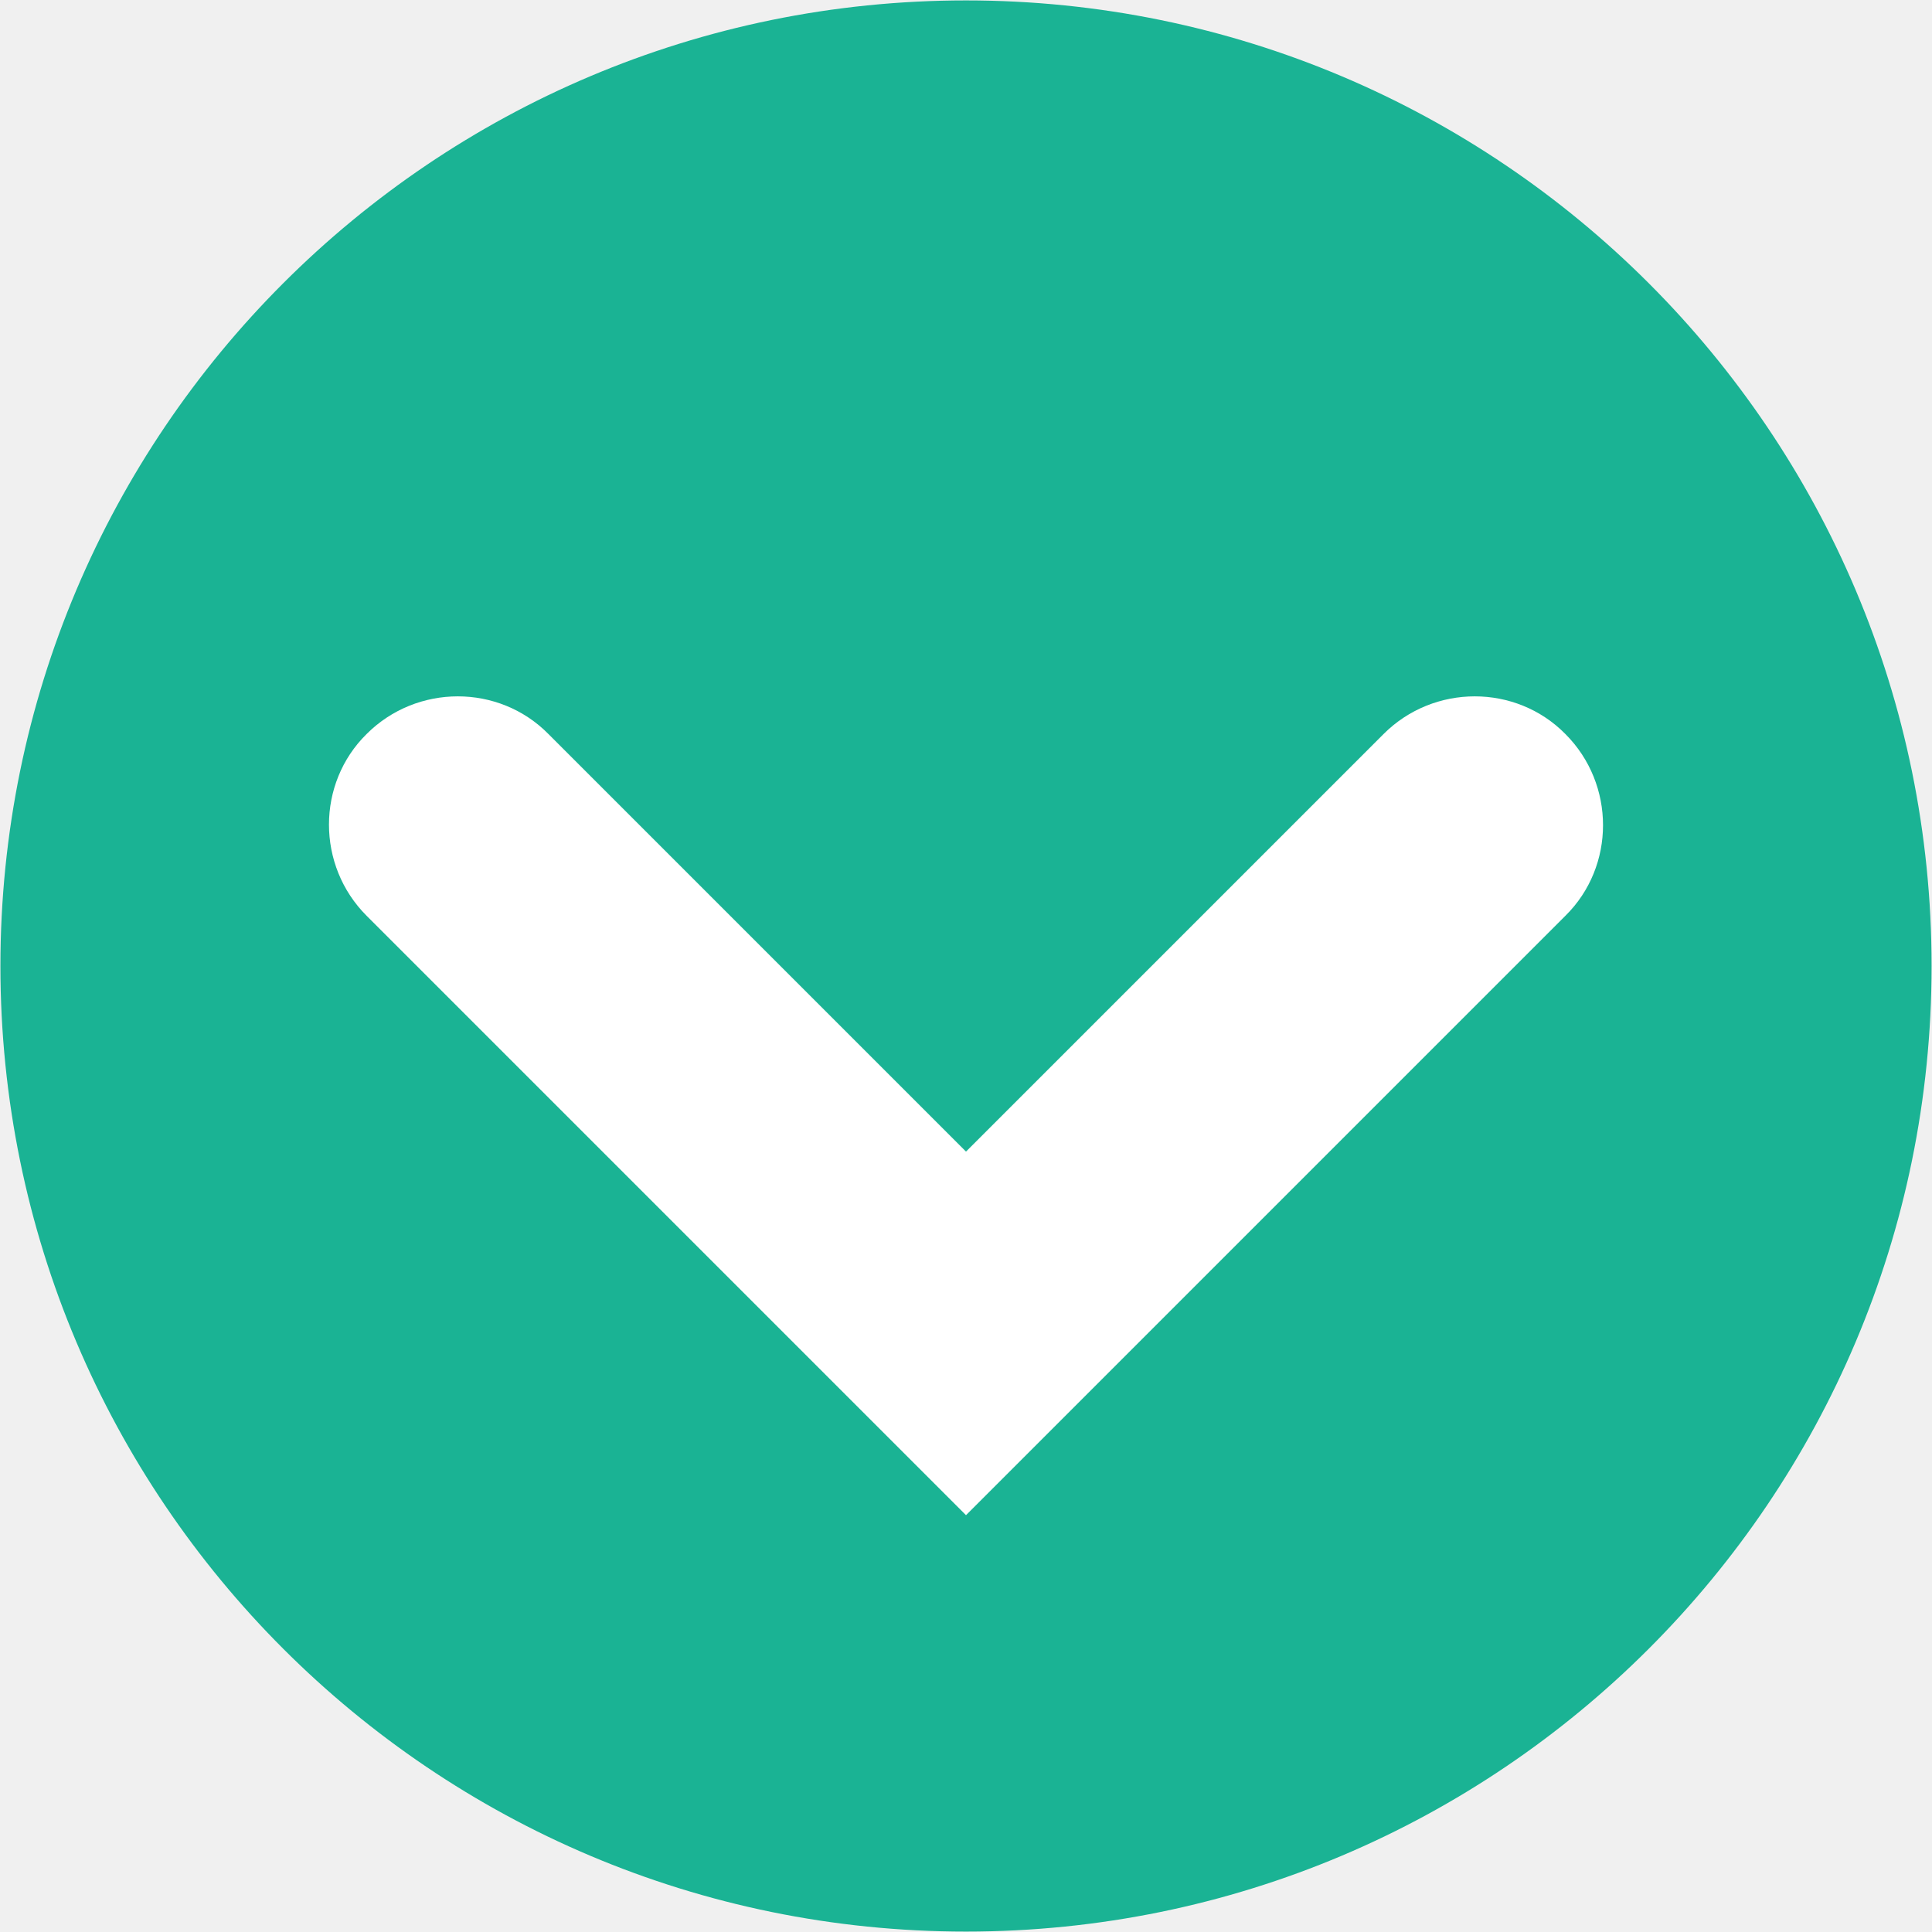
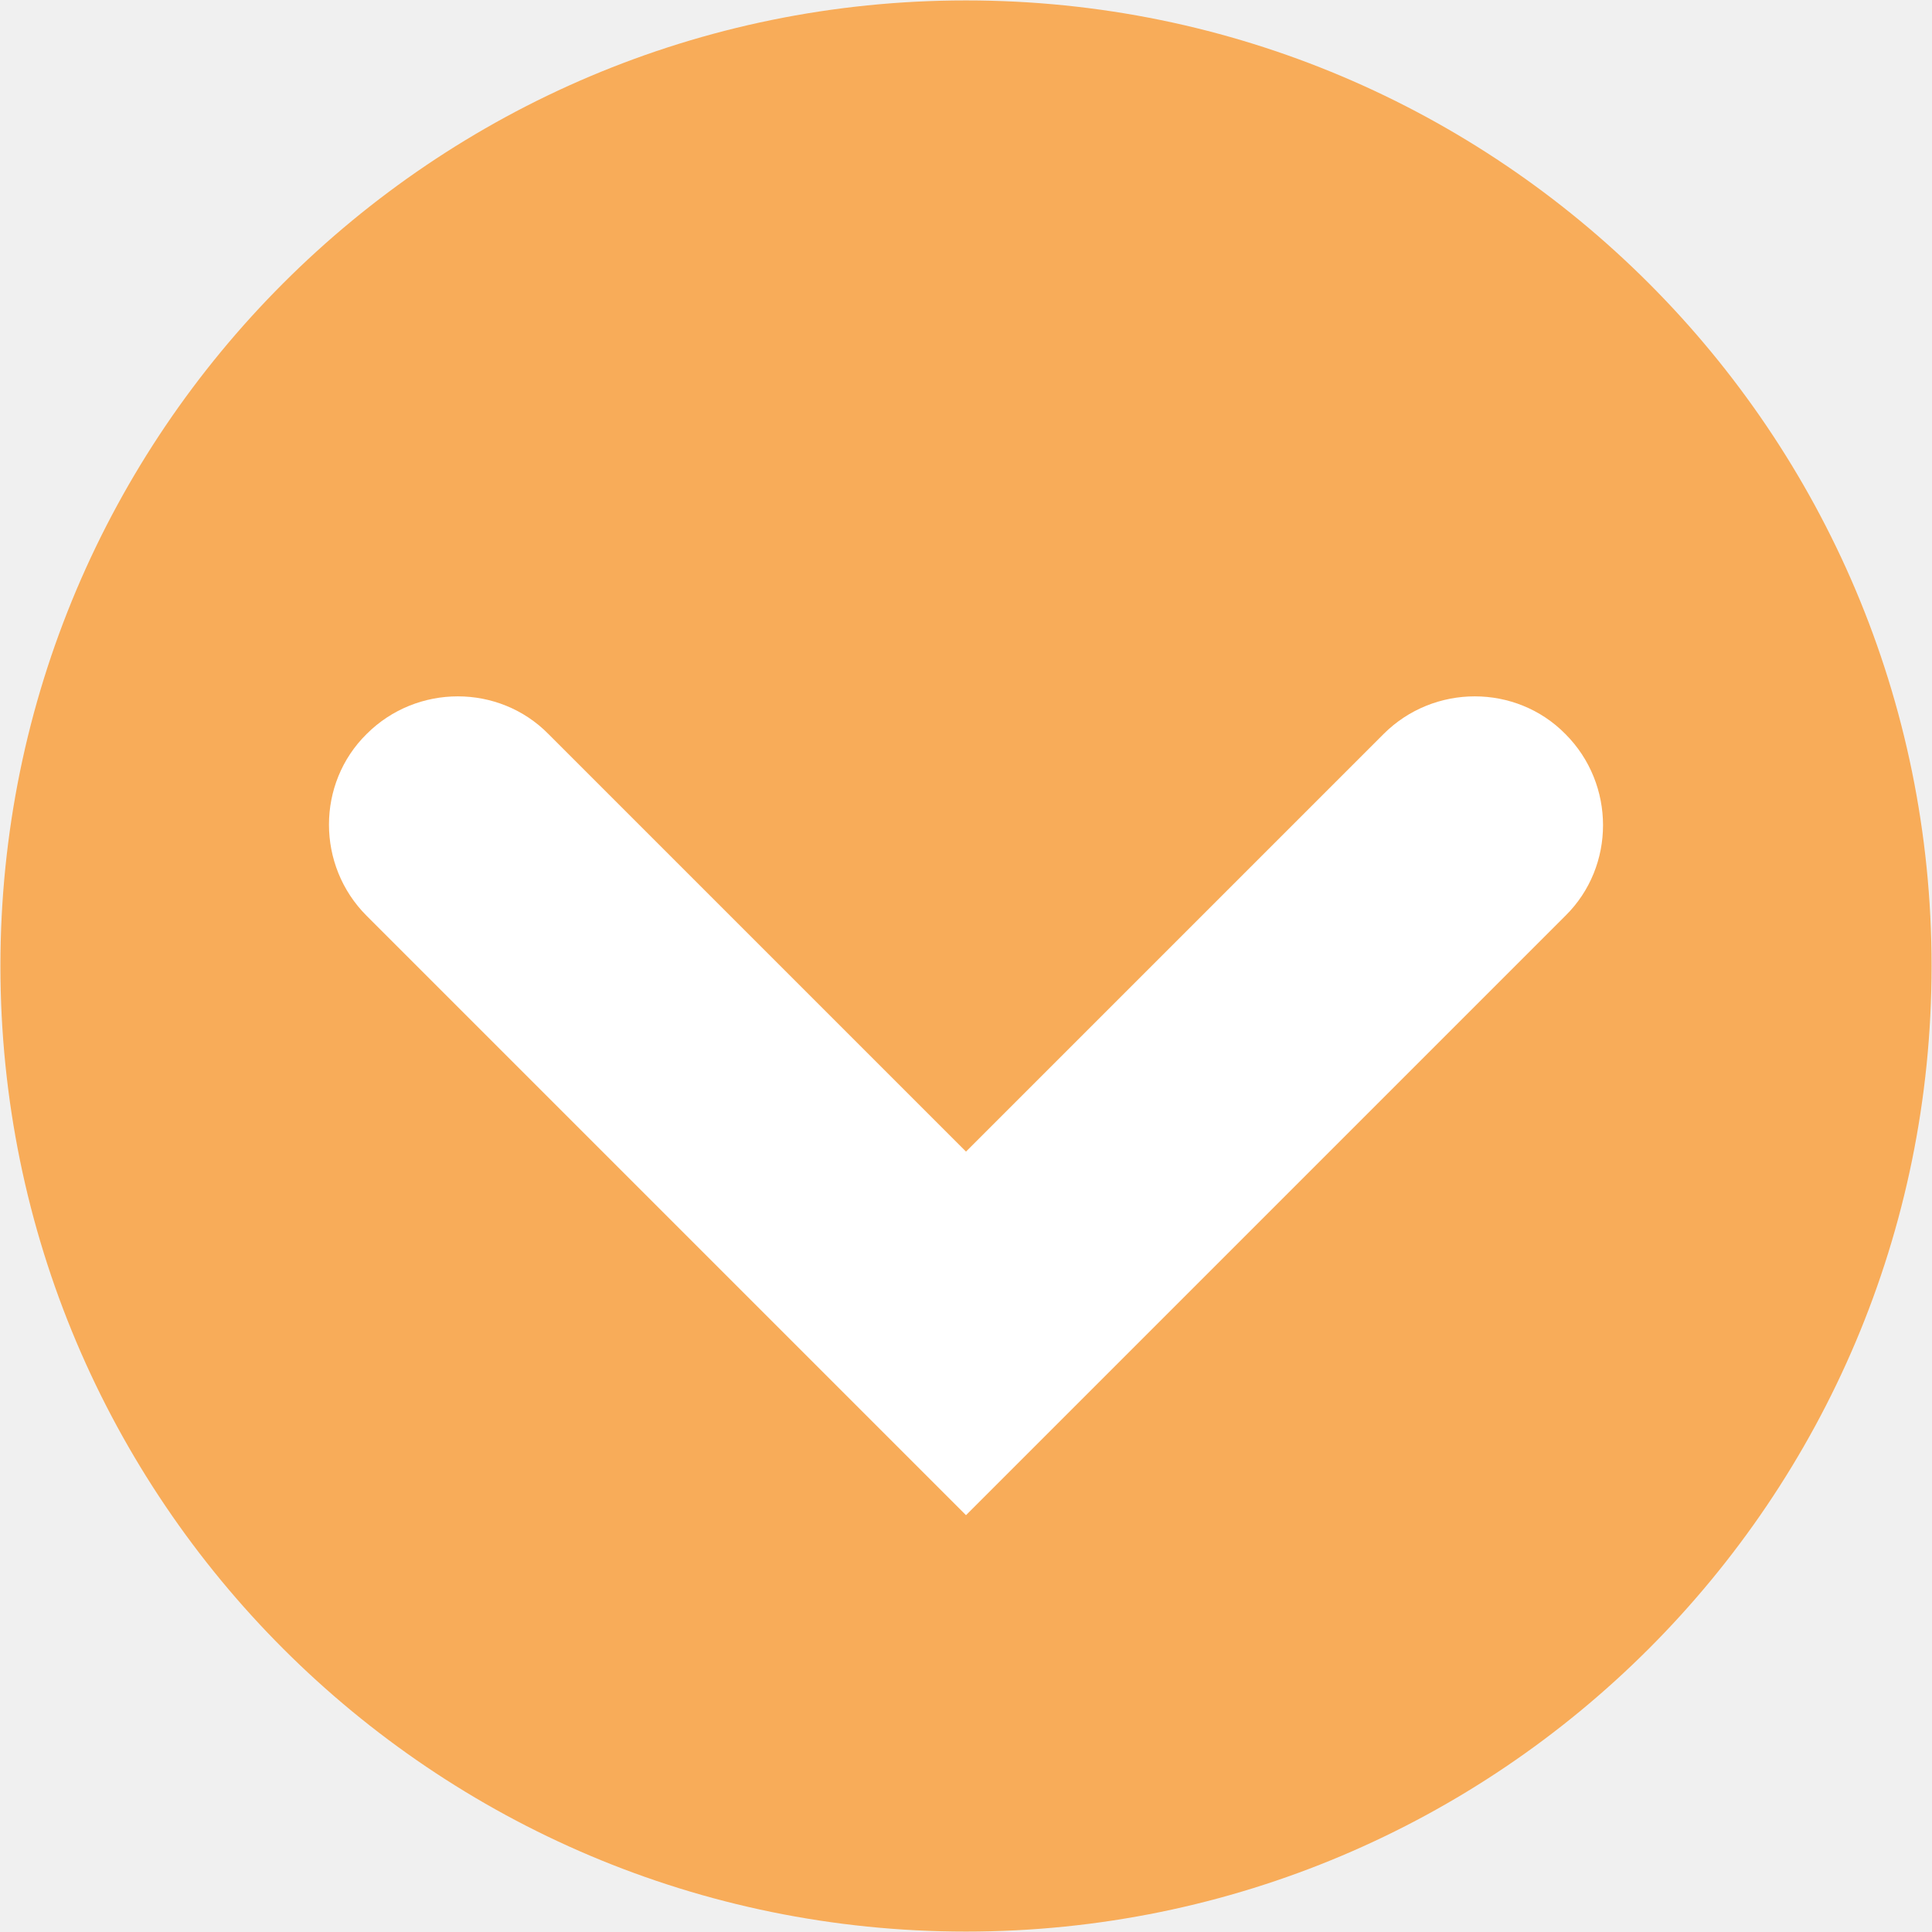
<svg xmlns="http://www.w3.org/2000/svg" clip-rule="evenodd" fill-rule="evenodd" height="512" image-rendering="optimizeQuality" shape-rendering="geometricPrecision" text-rendering="geometricPrecision" viewBox="0 0 2.54 2.54" width="512">
  <g id="图层_x0020_1">
    <g id="_220337808">
-       <circle id="_220337976" fill="#1ab394" r="2.17" transform="matrix(0 -.585 .585 0 1.27 1.27)" />
+       <circle id="_220337976" fill="#f8ac59" r="2.17" transform="matrix(0 -.585 .585 0 1.27 1.27)" />
      <path id="_220337616" d="m1.27 1.992-.788-.788c-.066-.066-.066-.174 0-.239.066-.066.174-.066.239 0l.549.549.549-.549c.066-.066.174-.066.239 0 .066.066.066.174 0 .239l-.549.549-.239.239z" fill="#fff" />
    </g>
  </g>
</svg>
